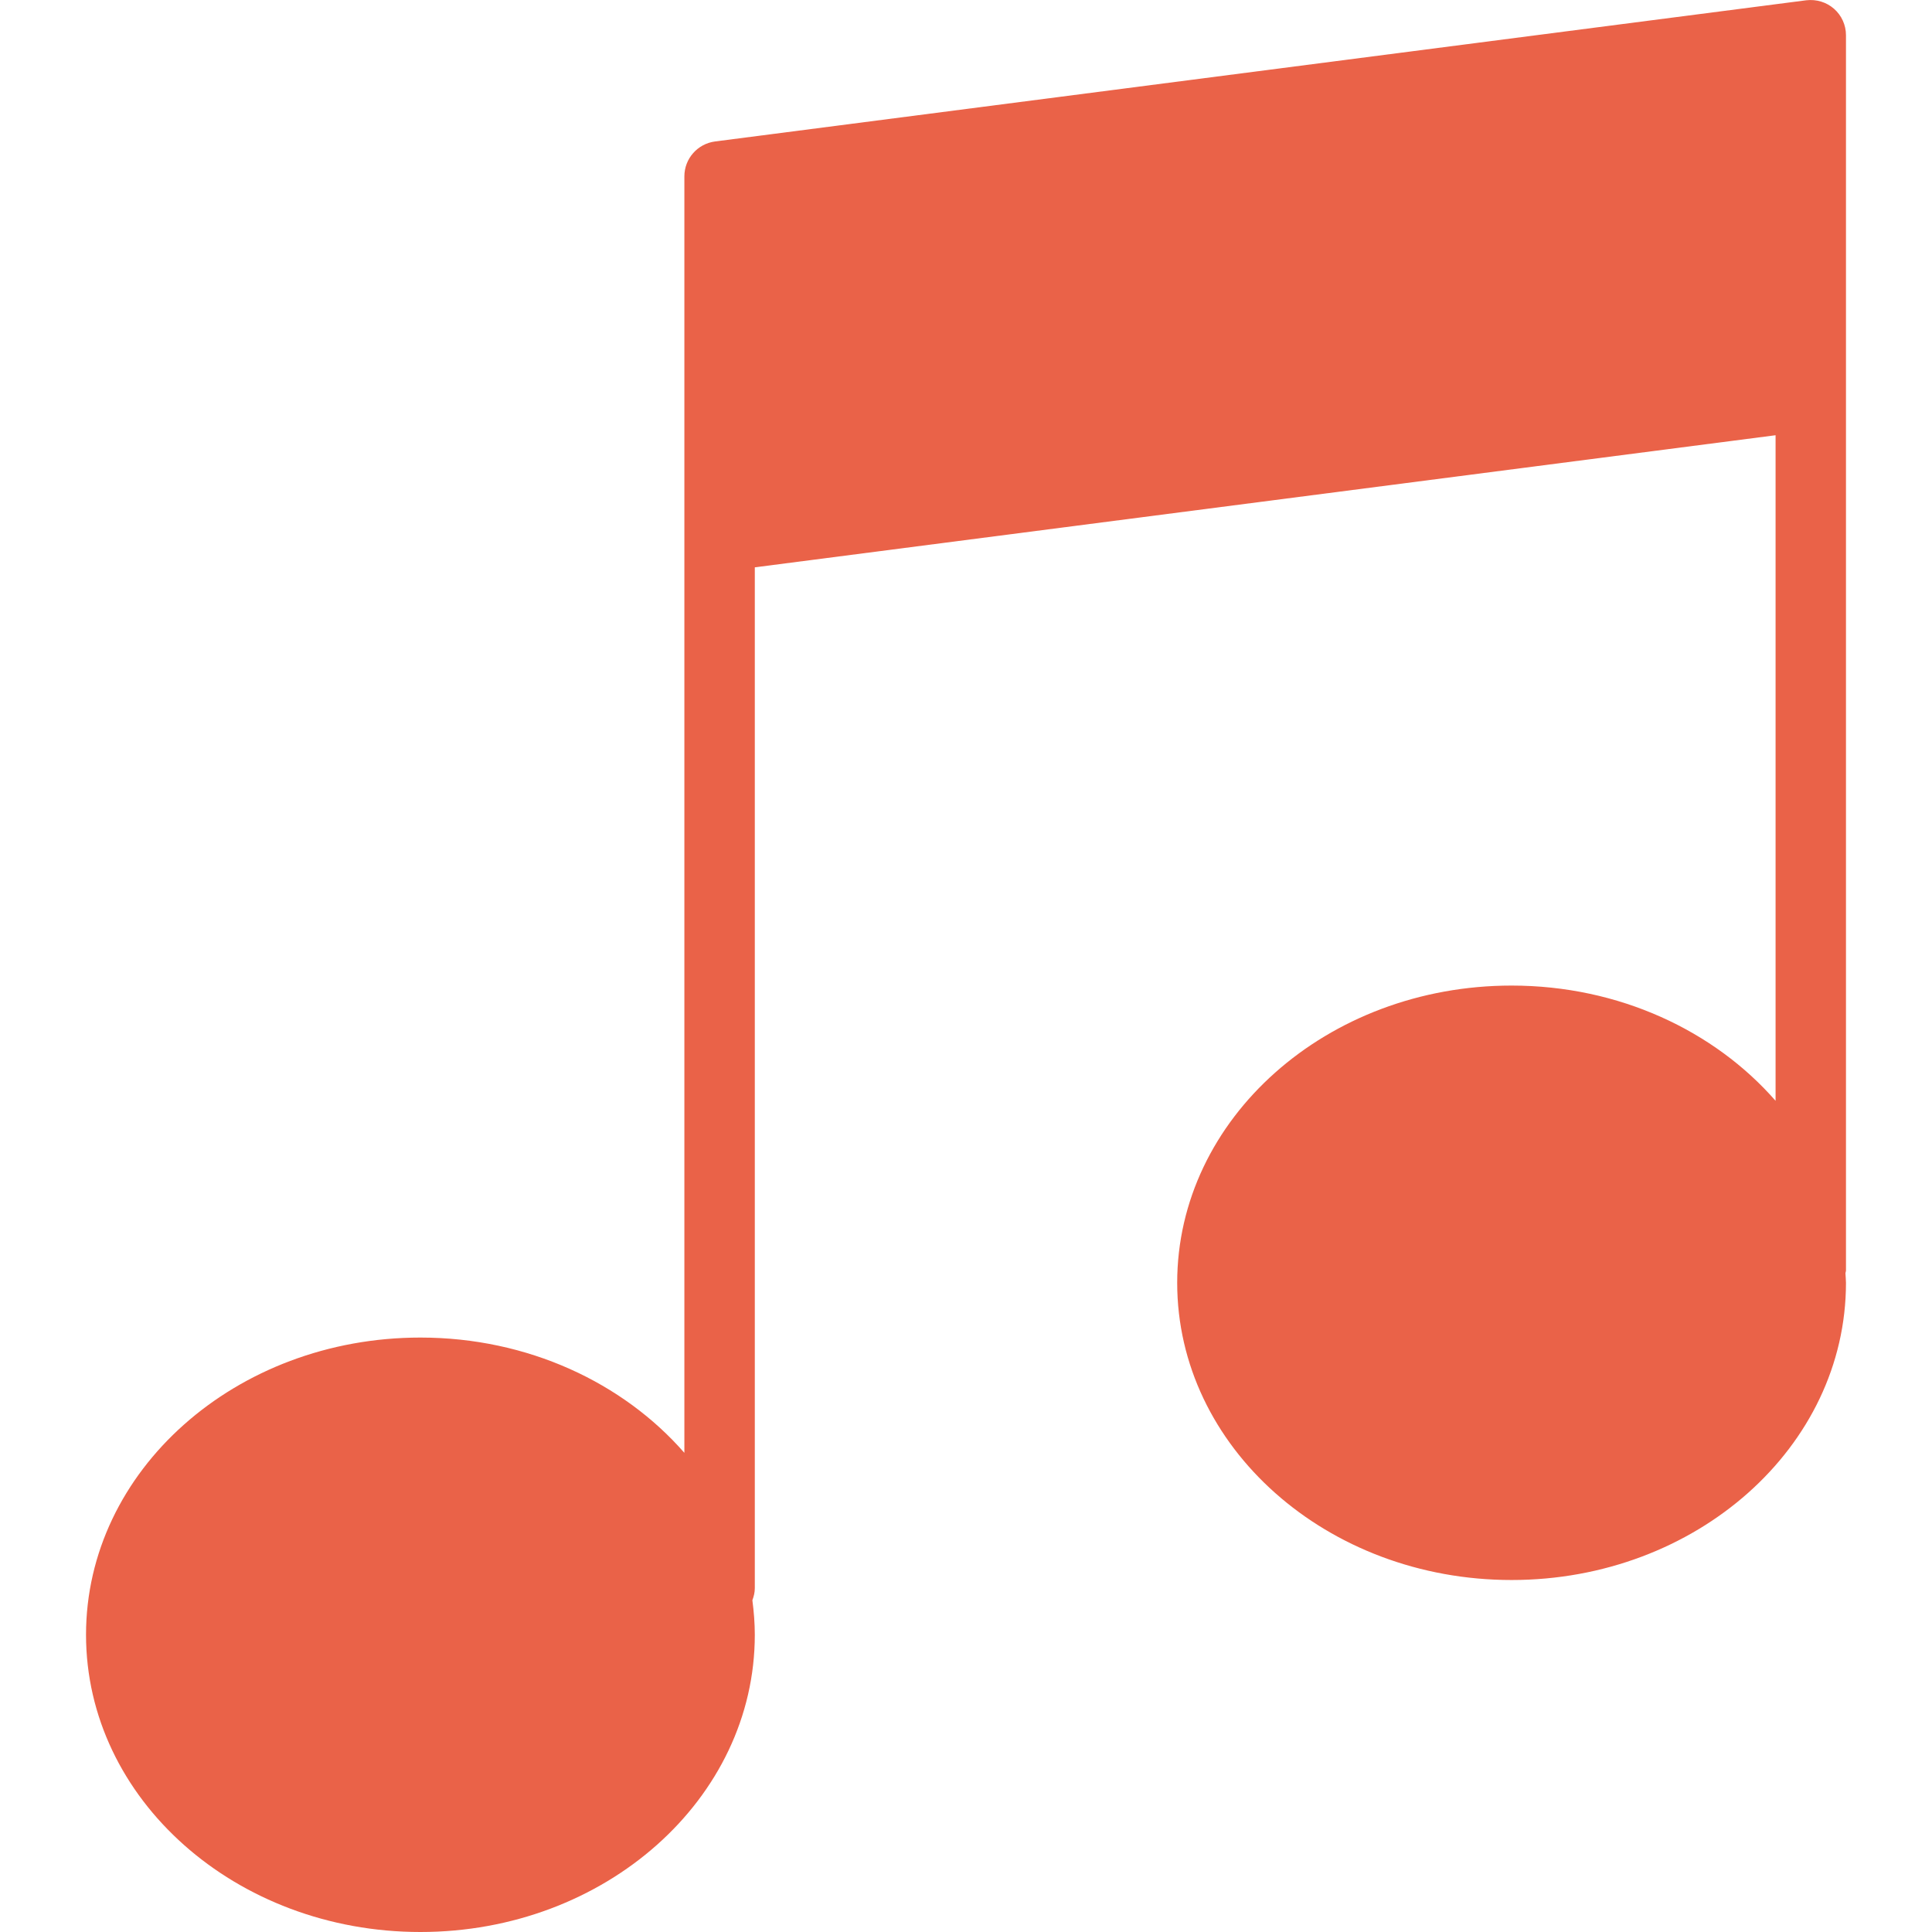
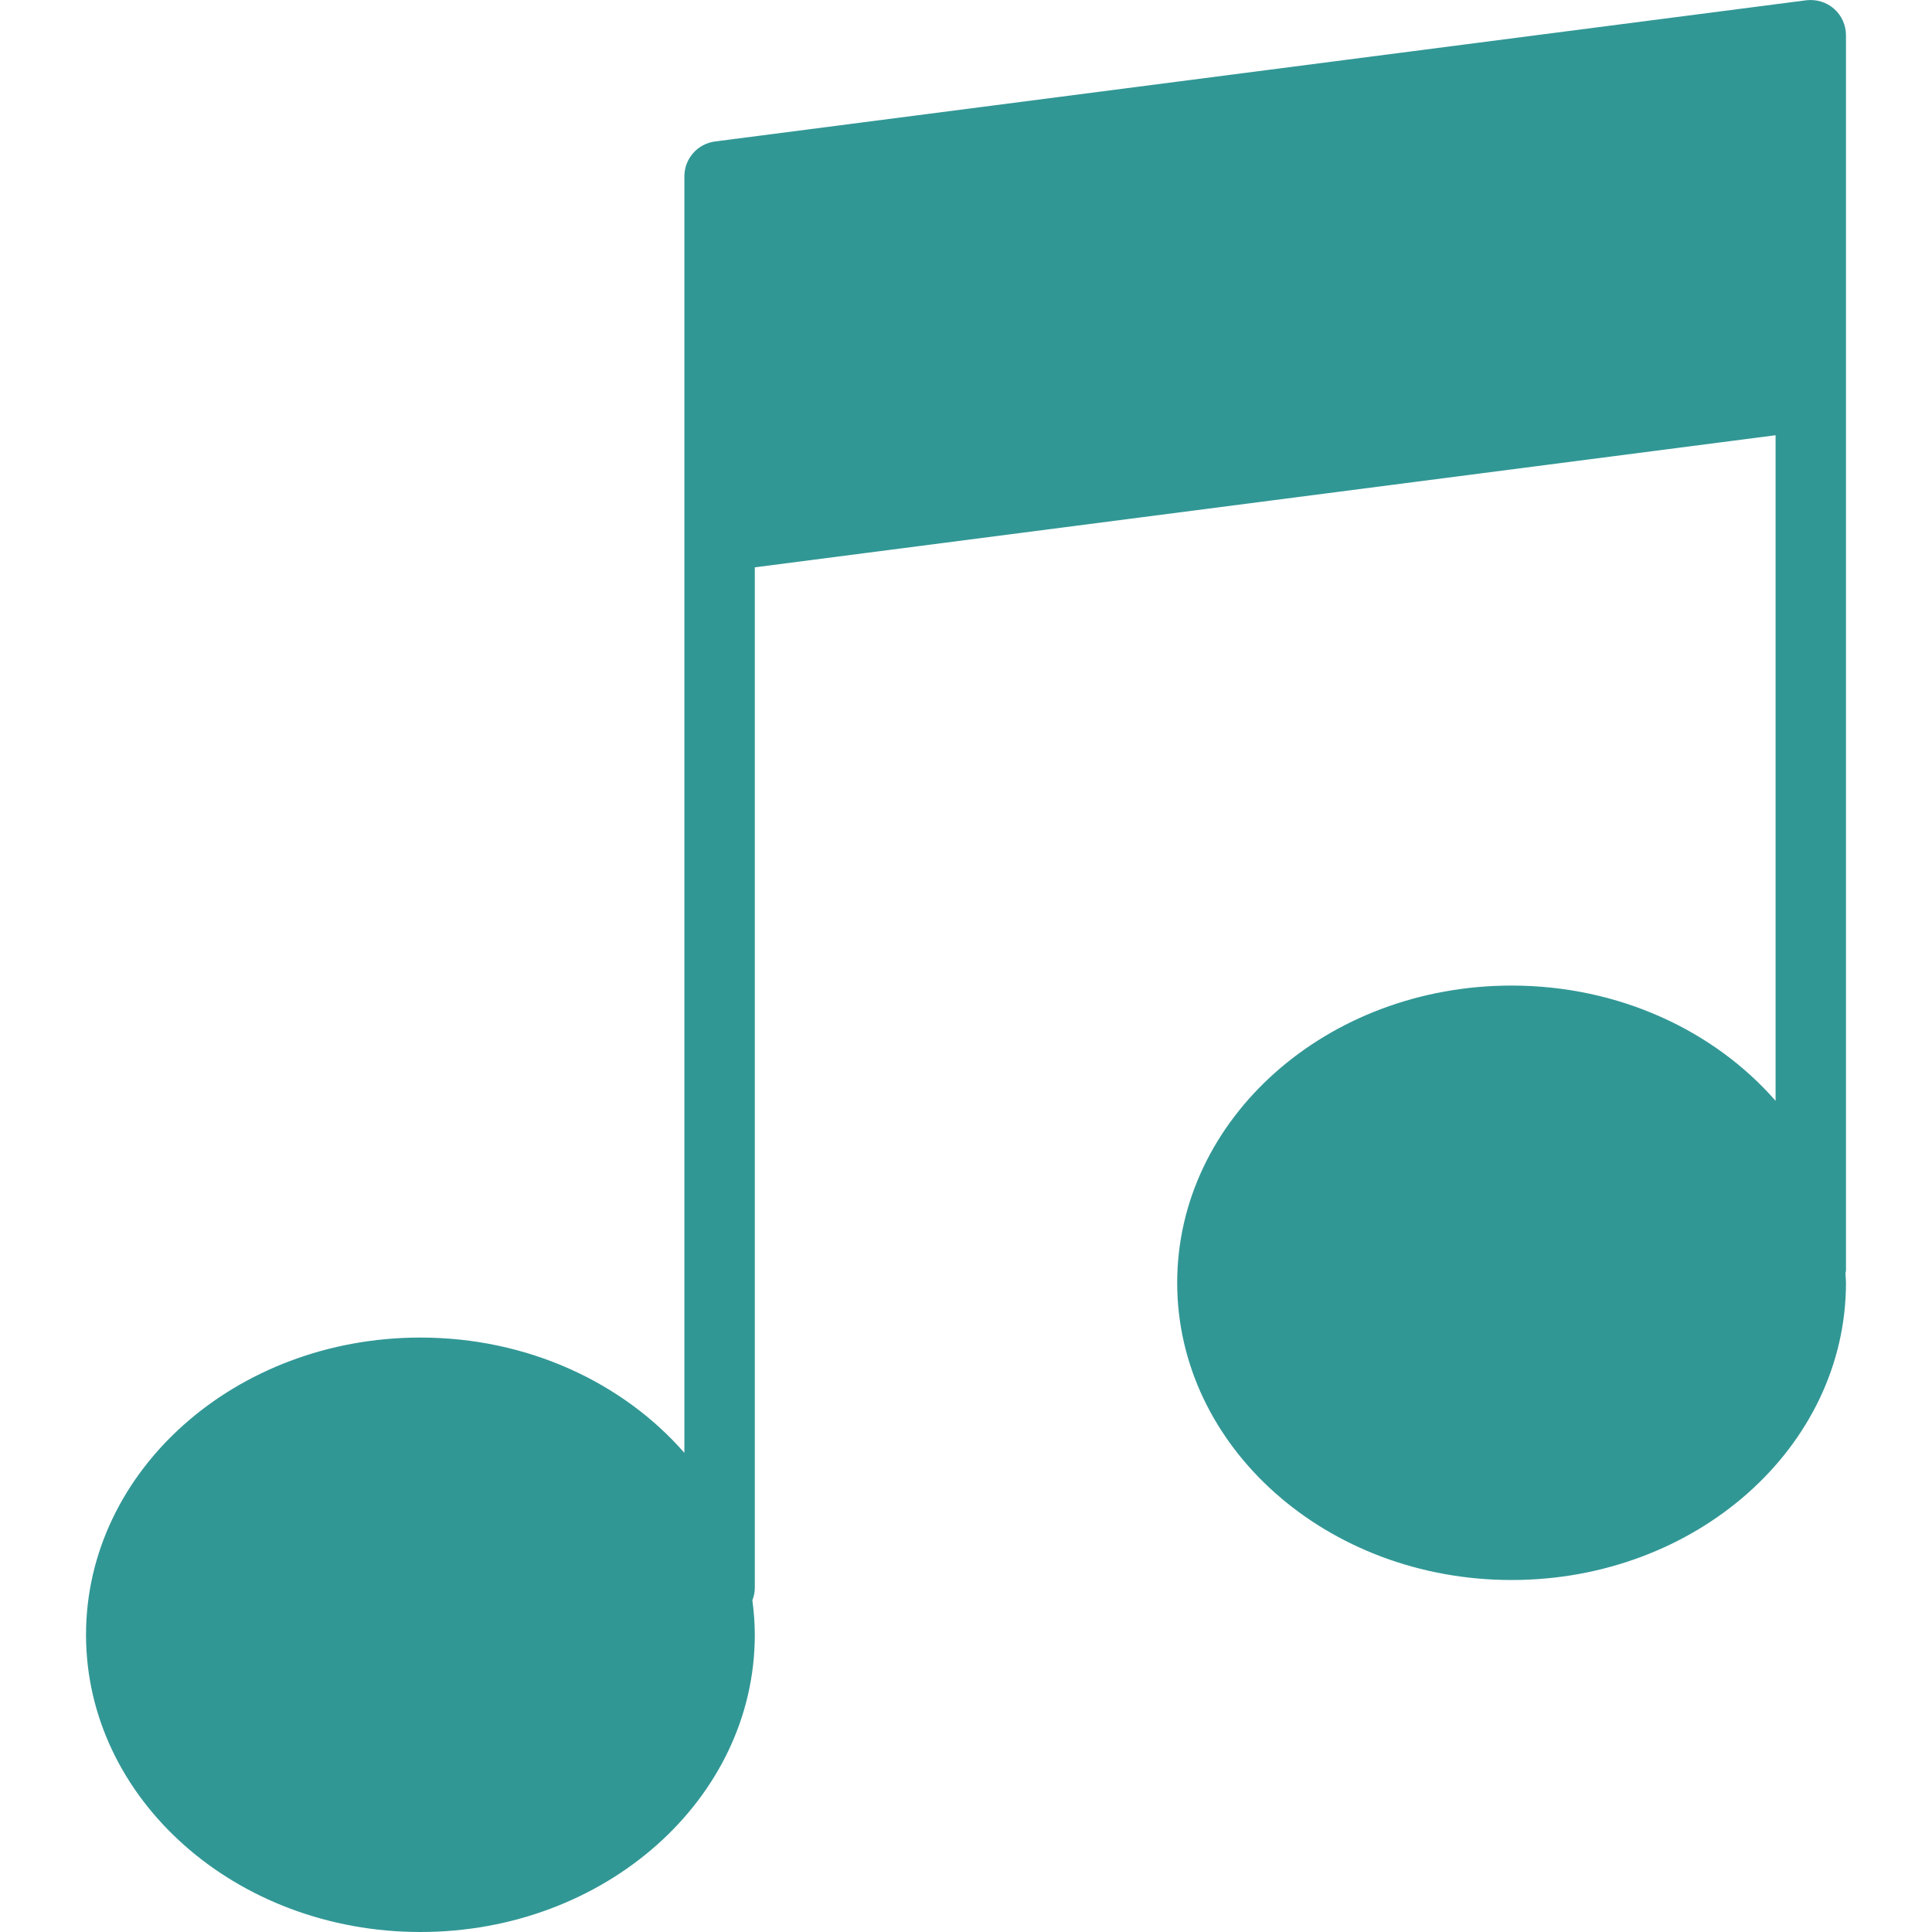
- <svg xmlns="http://www.w3.org/2000/svg" version="1.1" id="Capa_1" x="0px" y="0px" viewBox="0 0 54.888 54.888" style="enable-background:new 0 0 54.888 54.888;" xml:space="preserve">
-   <path style="fill:#EA6248;" d="M52.104,0.249c-0.216-0.189-0.501-0.275-0.789-0.241l-31,4.011c-0.499,0.065-0.872,0.489-0.872,0.992  v6.017v4.212v26.035C17.706,39.285,14.997,38,11.944,38c-5.247,0-9.5,3.781-9.5,8.444s4.253,8.444,9.5,8.444s9.5-3.781,9.5-8.444  c0-0.332-0.027-0.658-0.069-0.981c0.04-0.108,0.069-0.221,0.069-0.343V16.118l29-3.753v18.909C48.706,29.285,45.997,28,42.944,28  c-5.247,0-9.5,3.781-9.5,8.444s4.253,8.444,9.5,8.444s9.5-3.781,9.5-8.444c0-0.092-0.012-0.181-0.015-0.272  c0.002-0.027,0.015-0.05,0.015-0.077V11.227V7.016V1C52.444,0.712,52.32,0.438,52.104,0.249z" />
-   <g>
- </g>
-   <g>
- </g>
-   <g>
- </g>
-   <g>
- </g>
-   <g>
- </g>
-   <g>
- </g>
-   <g>
- </g>
-   <g>
- </g>
-   <g>
- </g>
-   <g>
- </g>
-   <g>
- </g>
-   <g>
- </g>
-   <g>
- </g>
-   <g>
- </g>
-   <g>
- </g>
+ <svg xmlns="http://www.w3.org/2000/svg" version="1.1" x="0px" y="0px" viewBox="0 0 54.888 54.888" style="enable-background:new 0 0 54.888 54.888;" xml:space="preserve">
+   <path style="fill:#319795;" d="M52.104,0.249c-0.216-0.189-0.501-0.275-0.789-0.241l-31,4.011c-0.499,0.065-0.872,0.489-0.872,0.992 v6.017v4.212v26.035C17.706,39.285,14.997,38,11.944,38c-5.247,0-9.5,3.781-9.5,8.444s4.253,8.444,9.5,8.444s9.5-3.781,9.5-8.444 c0-0.332-0.027-0.658-0.069-0.981c0.04-0.108,0.069-0.221,0.069-0.343V16.118l29-3.753v18.909C48.706,29.285,45.997,28,42.944,28 c-5.247,0-9.5,3.781-9.5,8.444s4.253,8.444,9.5,8.444s9.5-3.781,9.5-8.444c0-0.092-0.012-0.181-0.015-0.272 c0.002-0.027,0.015-0.05,0.015-0.077V11.227V7.016V1C52.444,0.712,52.32,0.438,52.104,0.249z" />
</svg>
